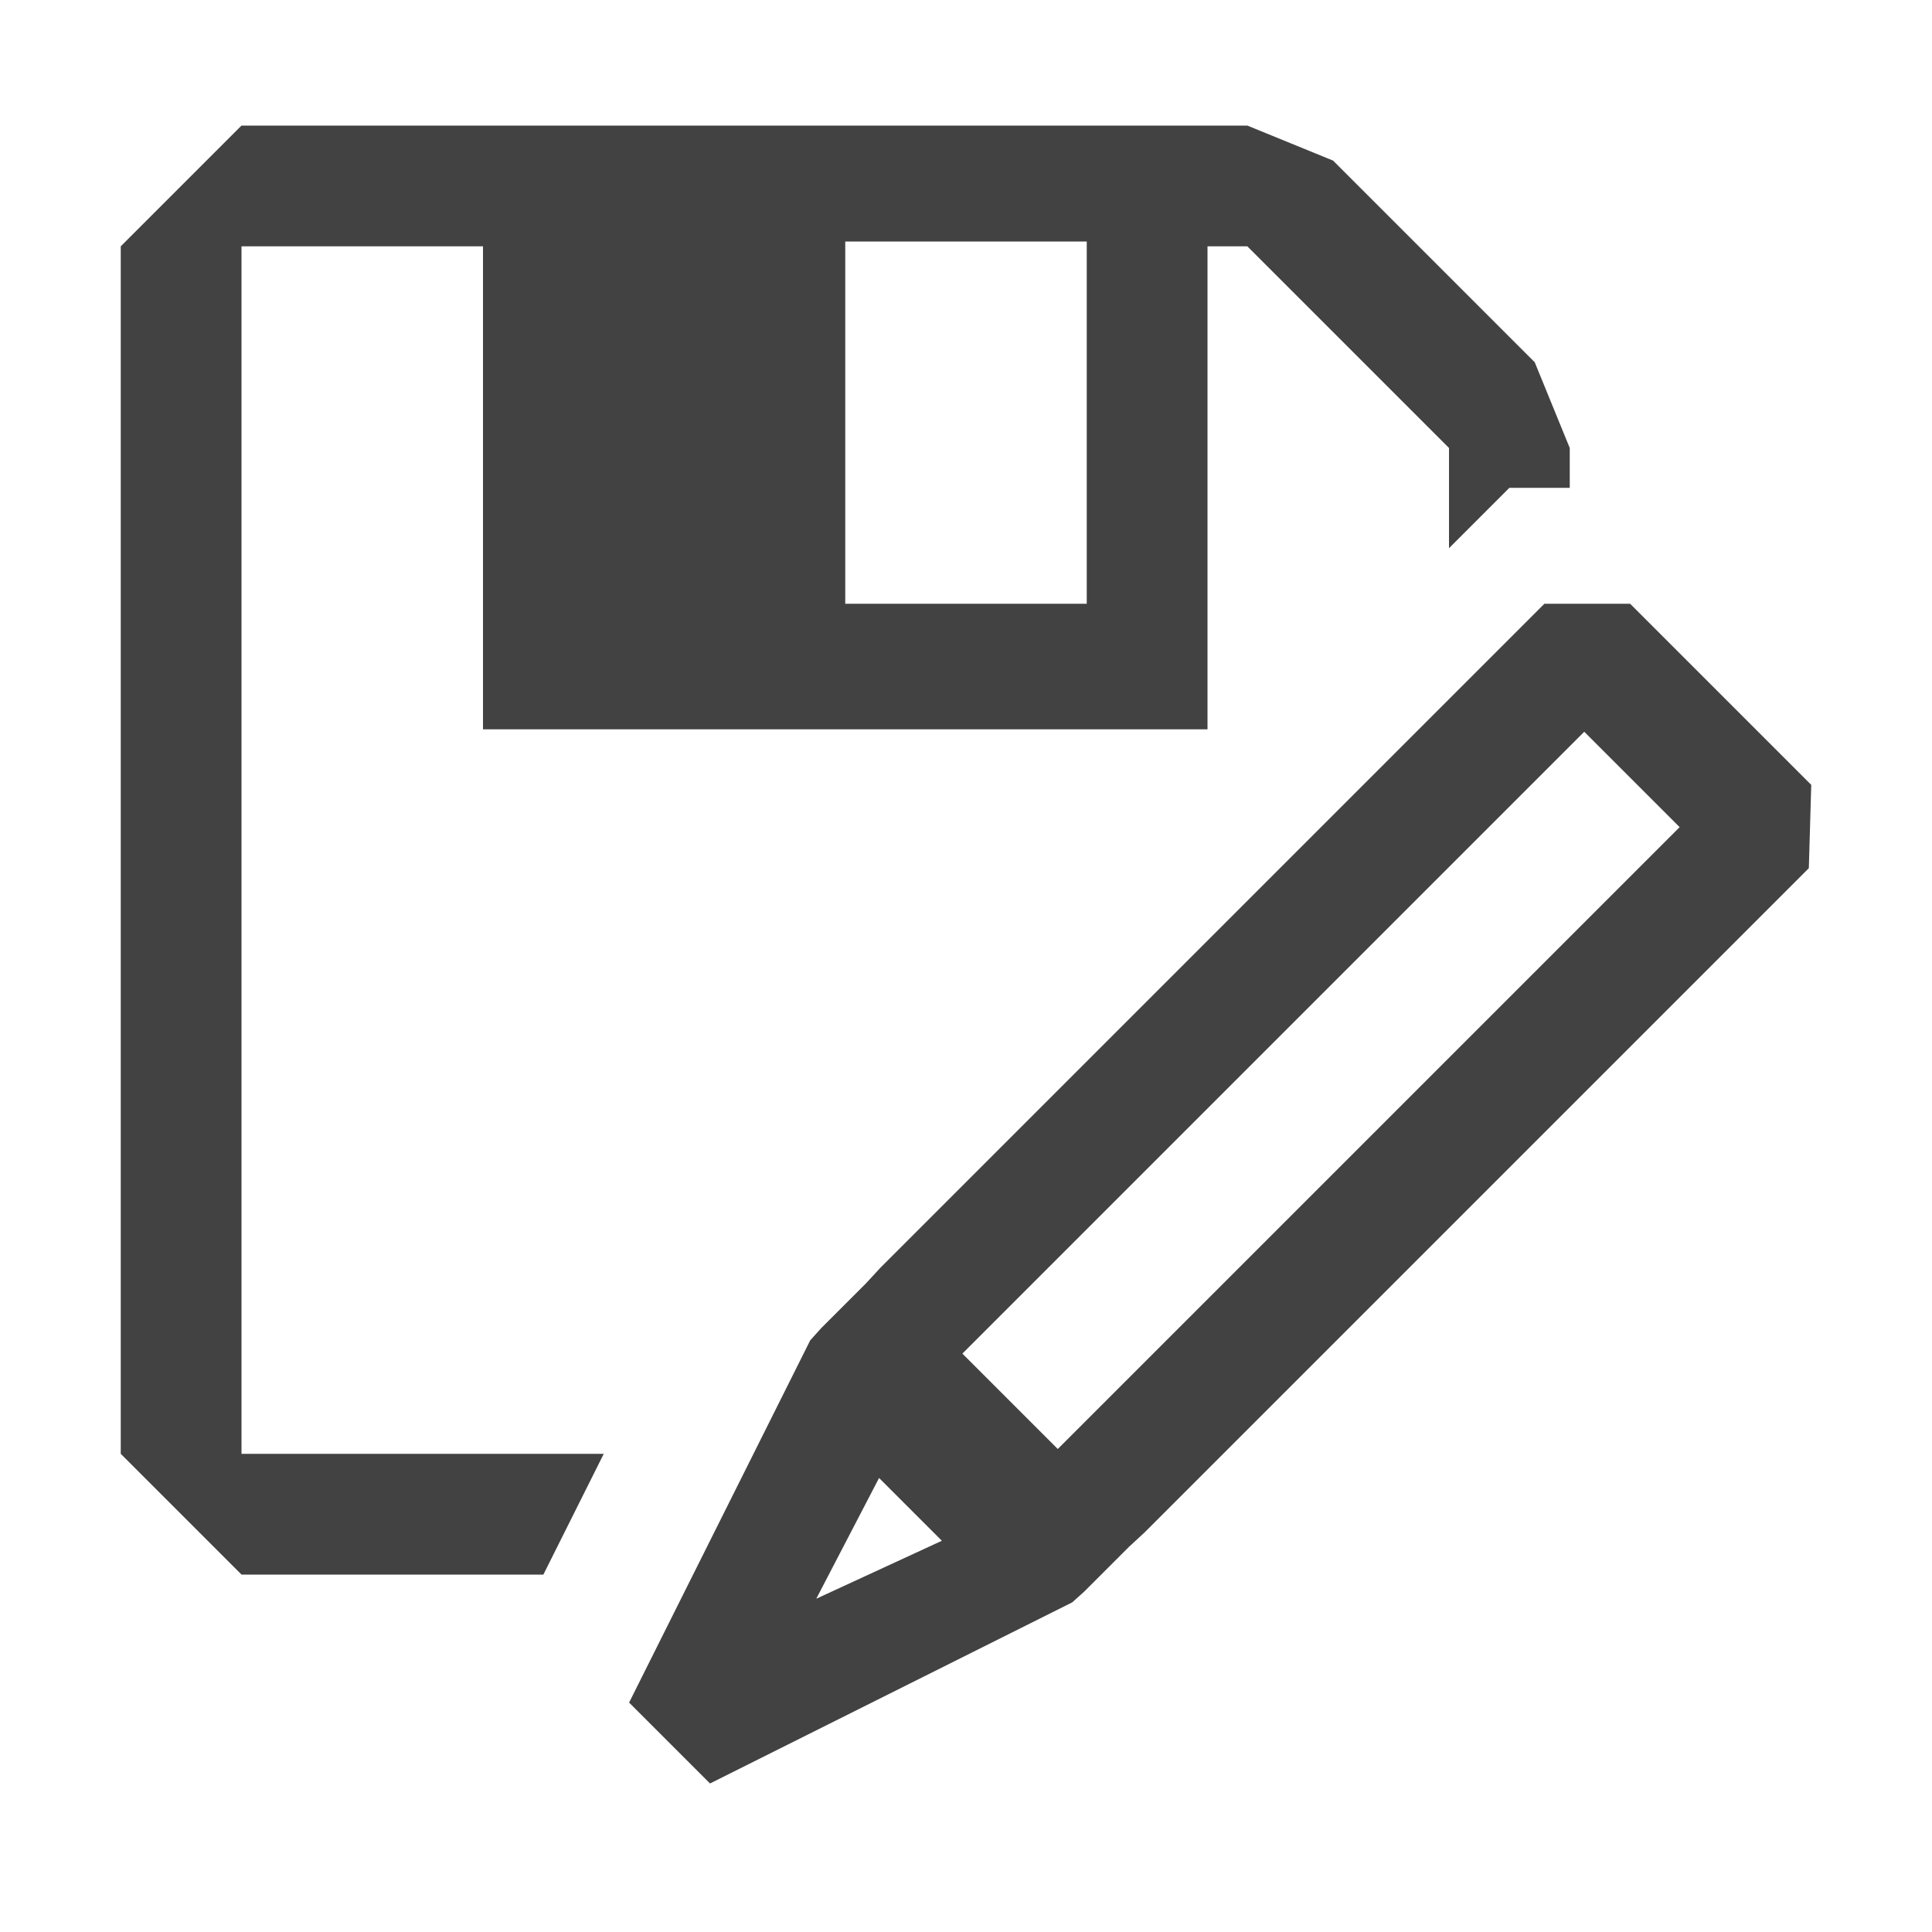
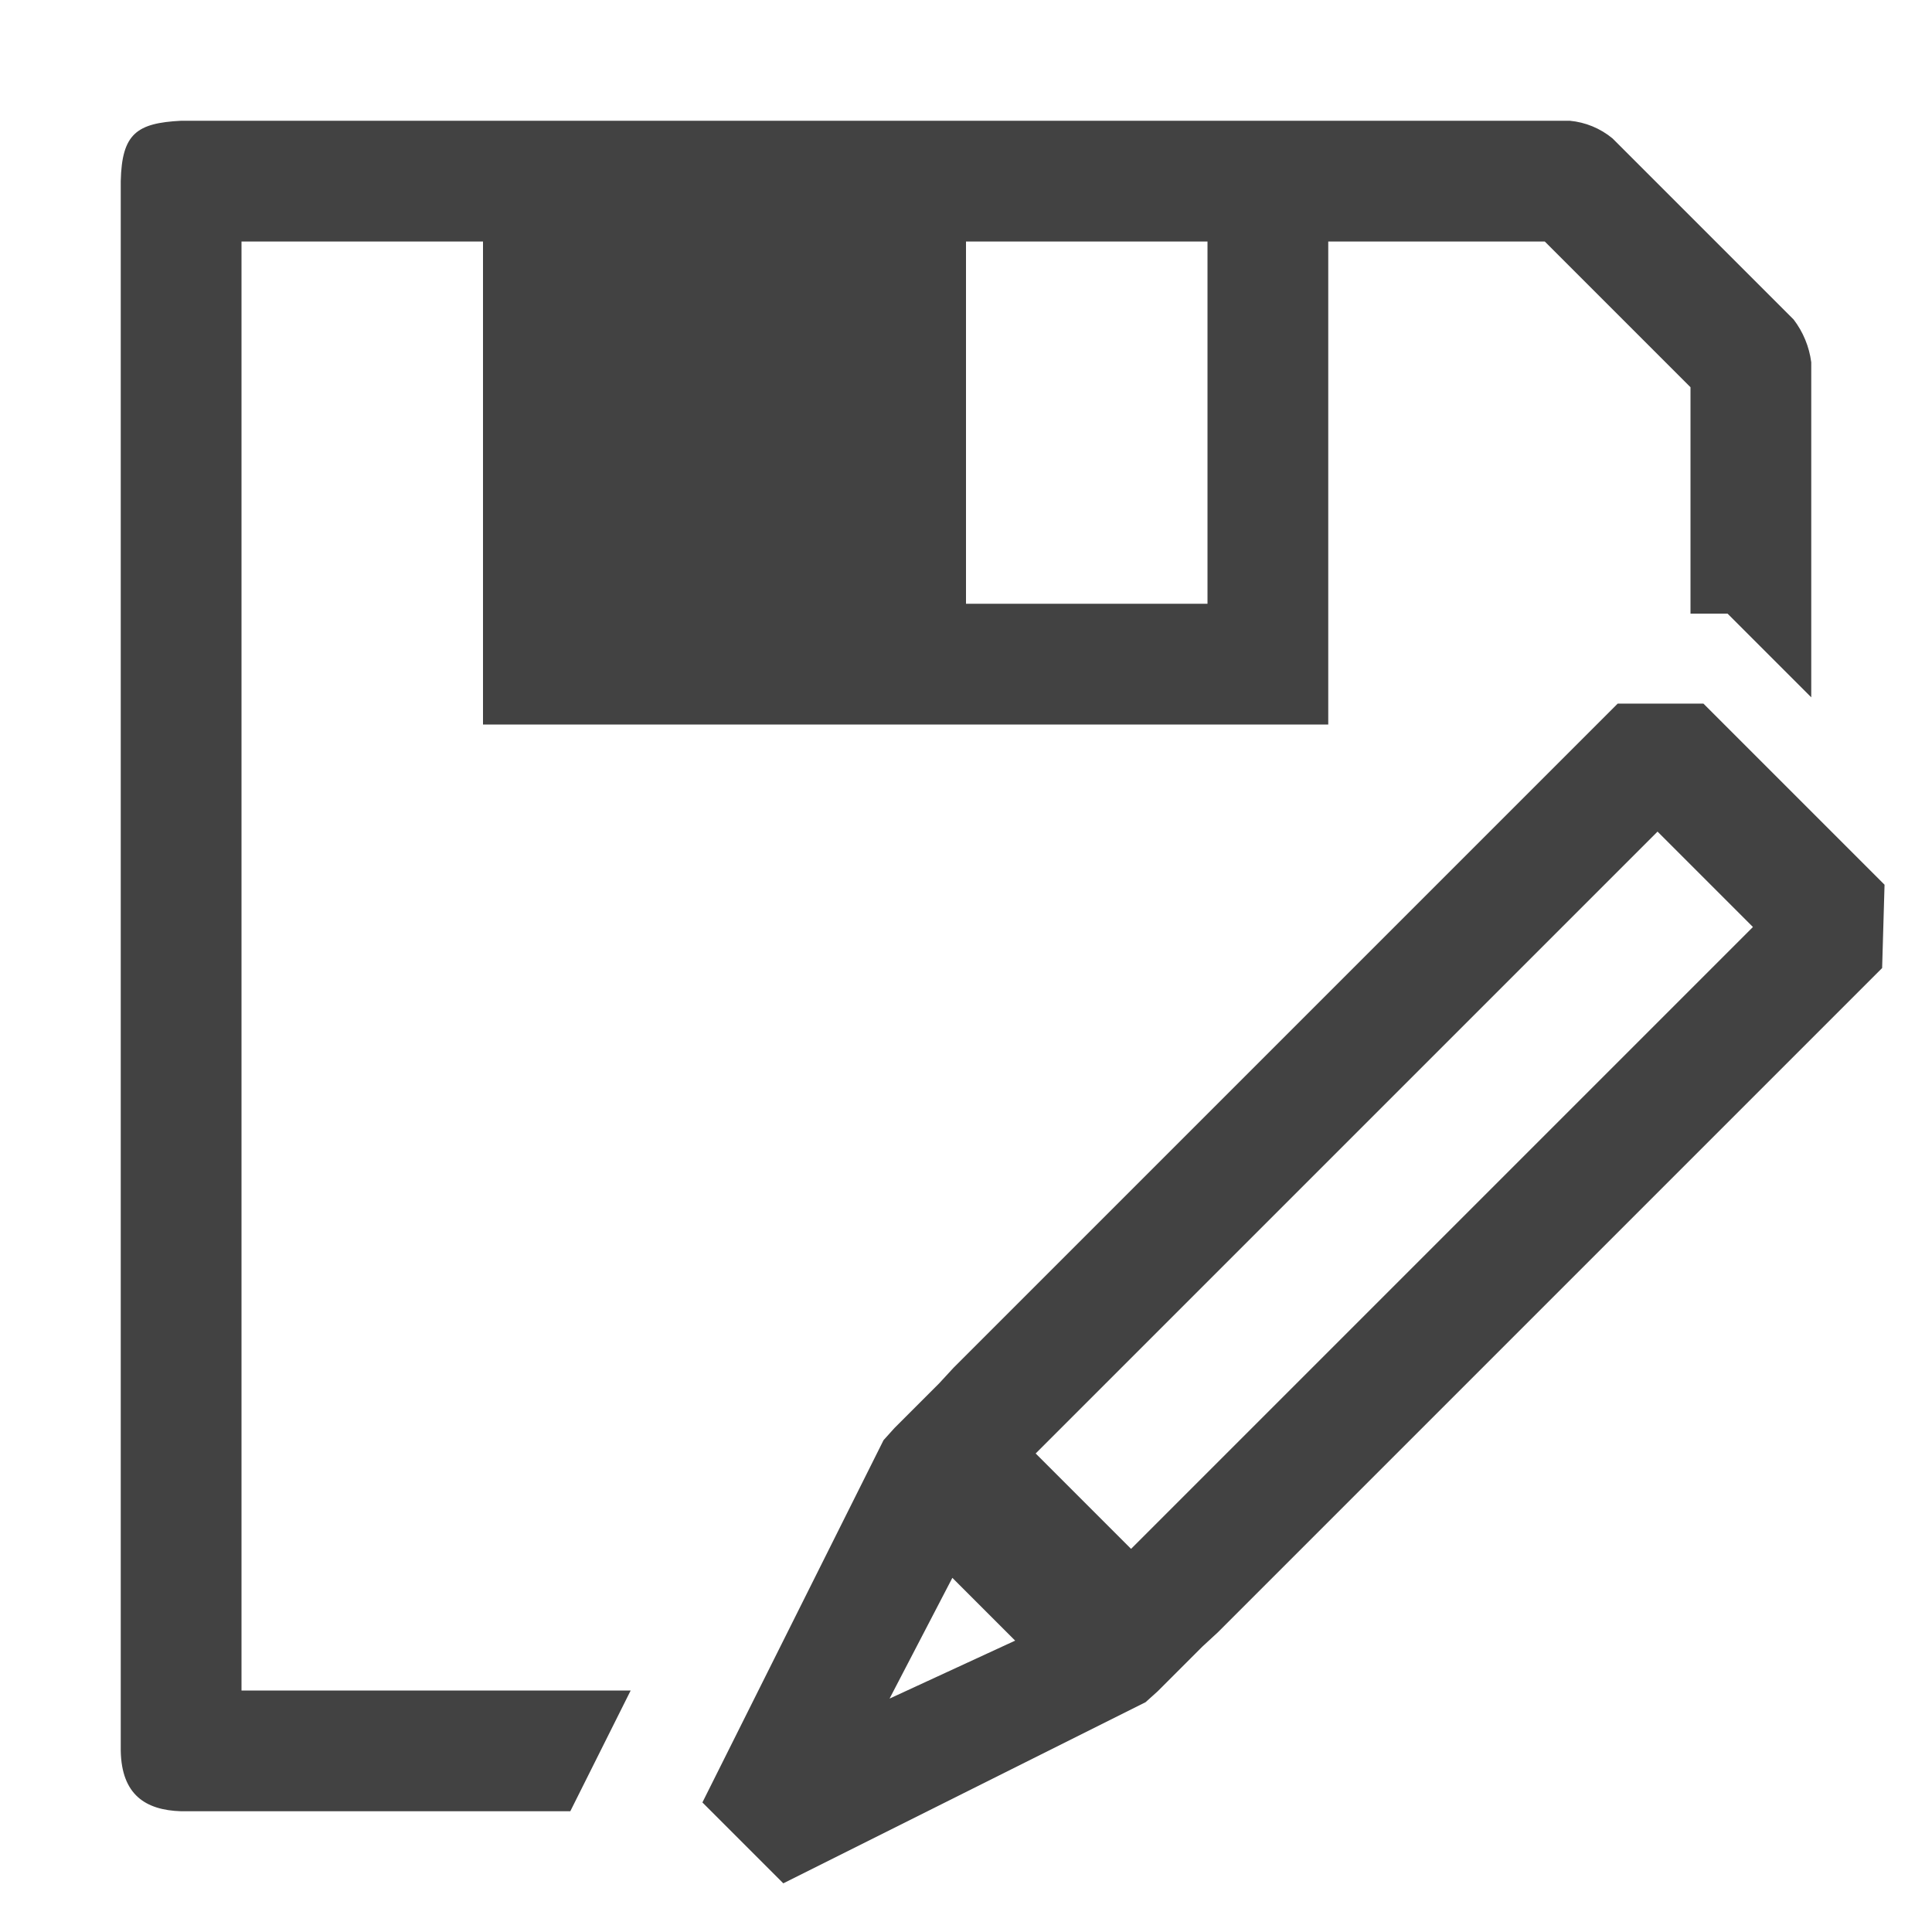
- <svg xmlns="http://www.w3.org/2000/svg" width="16" height="16" fill="currentColor">
-   <path fill="#424242" fill-rule="evenodd" clip-rule="evenodd" d="M11.04 1.33L12.71 3l.29.71v.33h-.5l-.5.5v-.83l-1.67-1.67H10v4H4v-4H2v10h3l-.5 1H2l-1-1v-10l1-1h8.33l.71.29zM7 5h2V2H7v3zm6.5 0L15 6.5l-.02.69-5.5 5.5-.13.12-.37.37-.1.09-3 1.5-.67-.67 1.5-3 .09-.1.37-.37.12-.13 5.5-5.5h.71zm-6.22 7.24l-.52 1 1.04-.48-.52-.52zm.69-1.03l.79.79 5.15-5.15-.79-.79-5.15 5.15z" />
+ <svg xmlns="http://www.w3.org/2000/svg" height="16" width="16">
+   <path d="M8.577 12.037l.79.79 5.15-5.15-.79-.79zm-.69 1.03l-.52 1 1.04-.48zm6.22-7.24l1.5 1.5-.02.69-5.5 5.5-.13.12-.37.37-.1.09-3 1.5-.67-.67 1.5-3 .09-.1.37-.37.12-.13 5.5-5.5zM1.5 1c-.368.019-.491.107-.5.5v13c.007.363.205.491.5.5h3.223l.5-1H2V2h2v4h7V2h1.793L14 3.207v1.875h.307l.693.693V3a.74.74 0 00-.146-.354l-1.5-1.5A.65.65 0 0013 1zM8 2h2v3H8z" fill="#424242" />
</svg>
